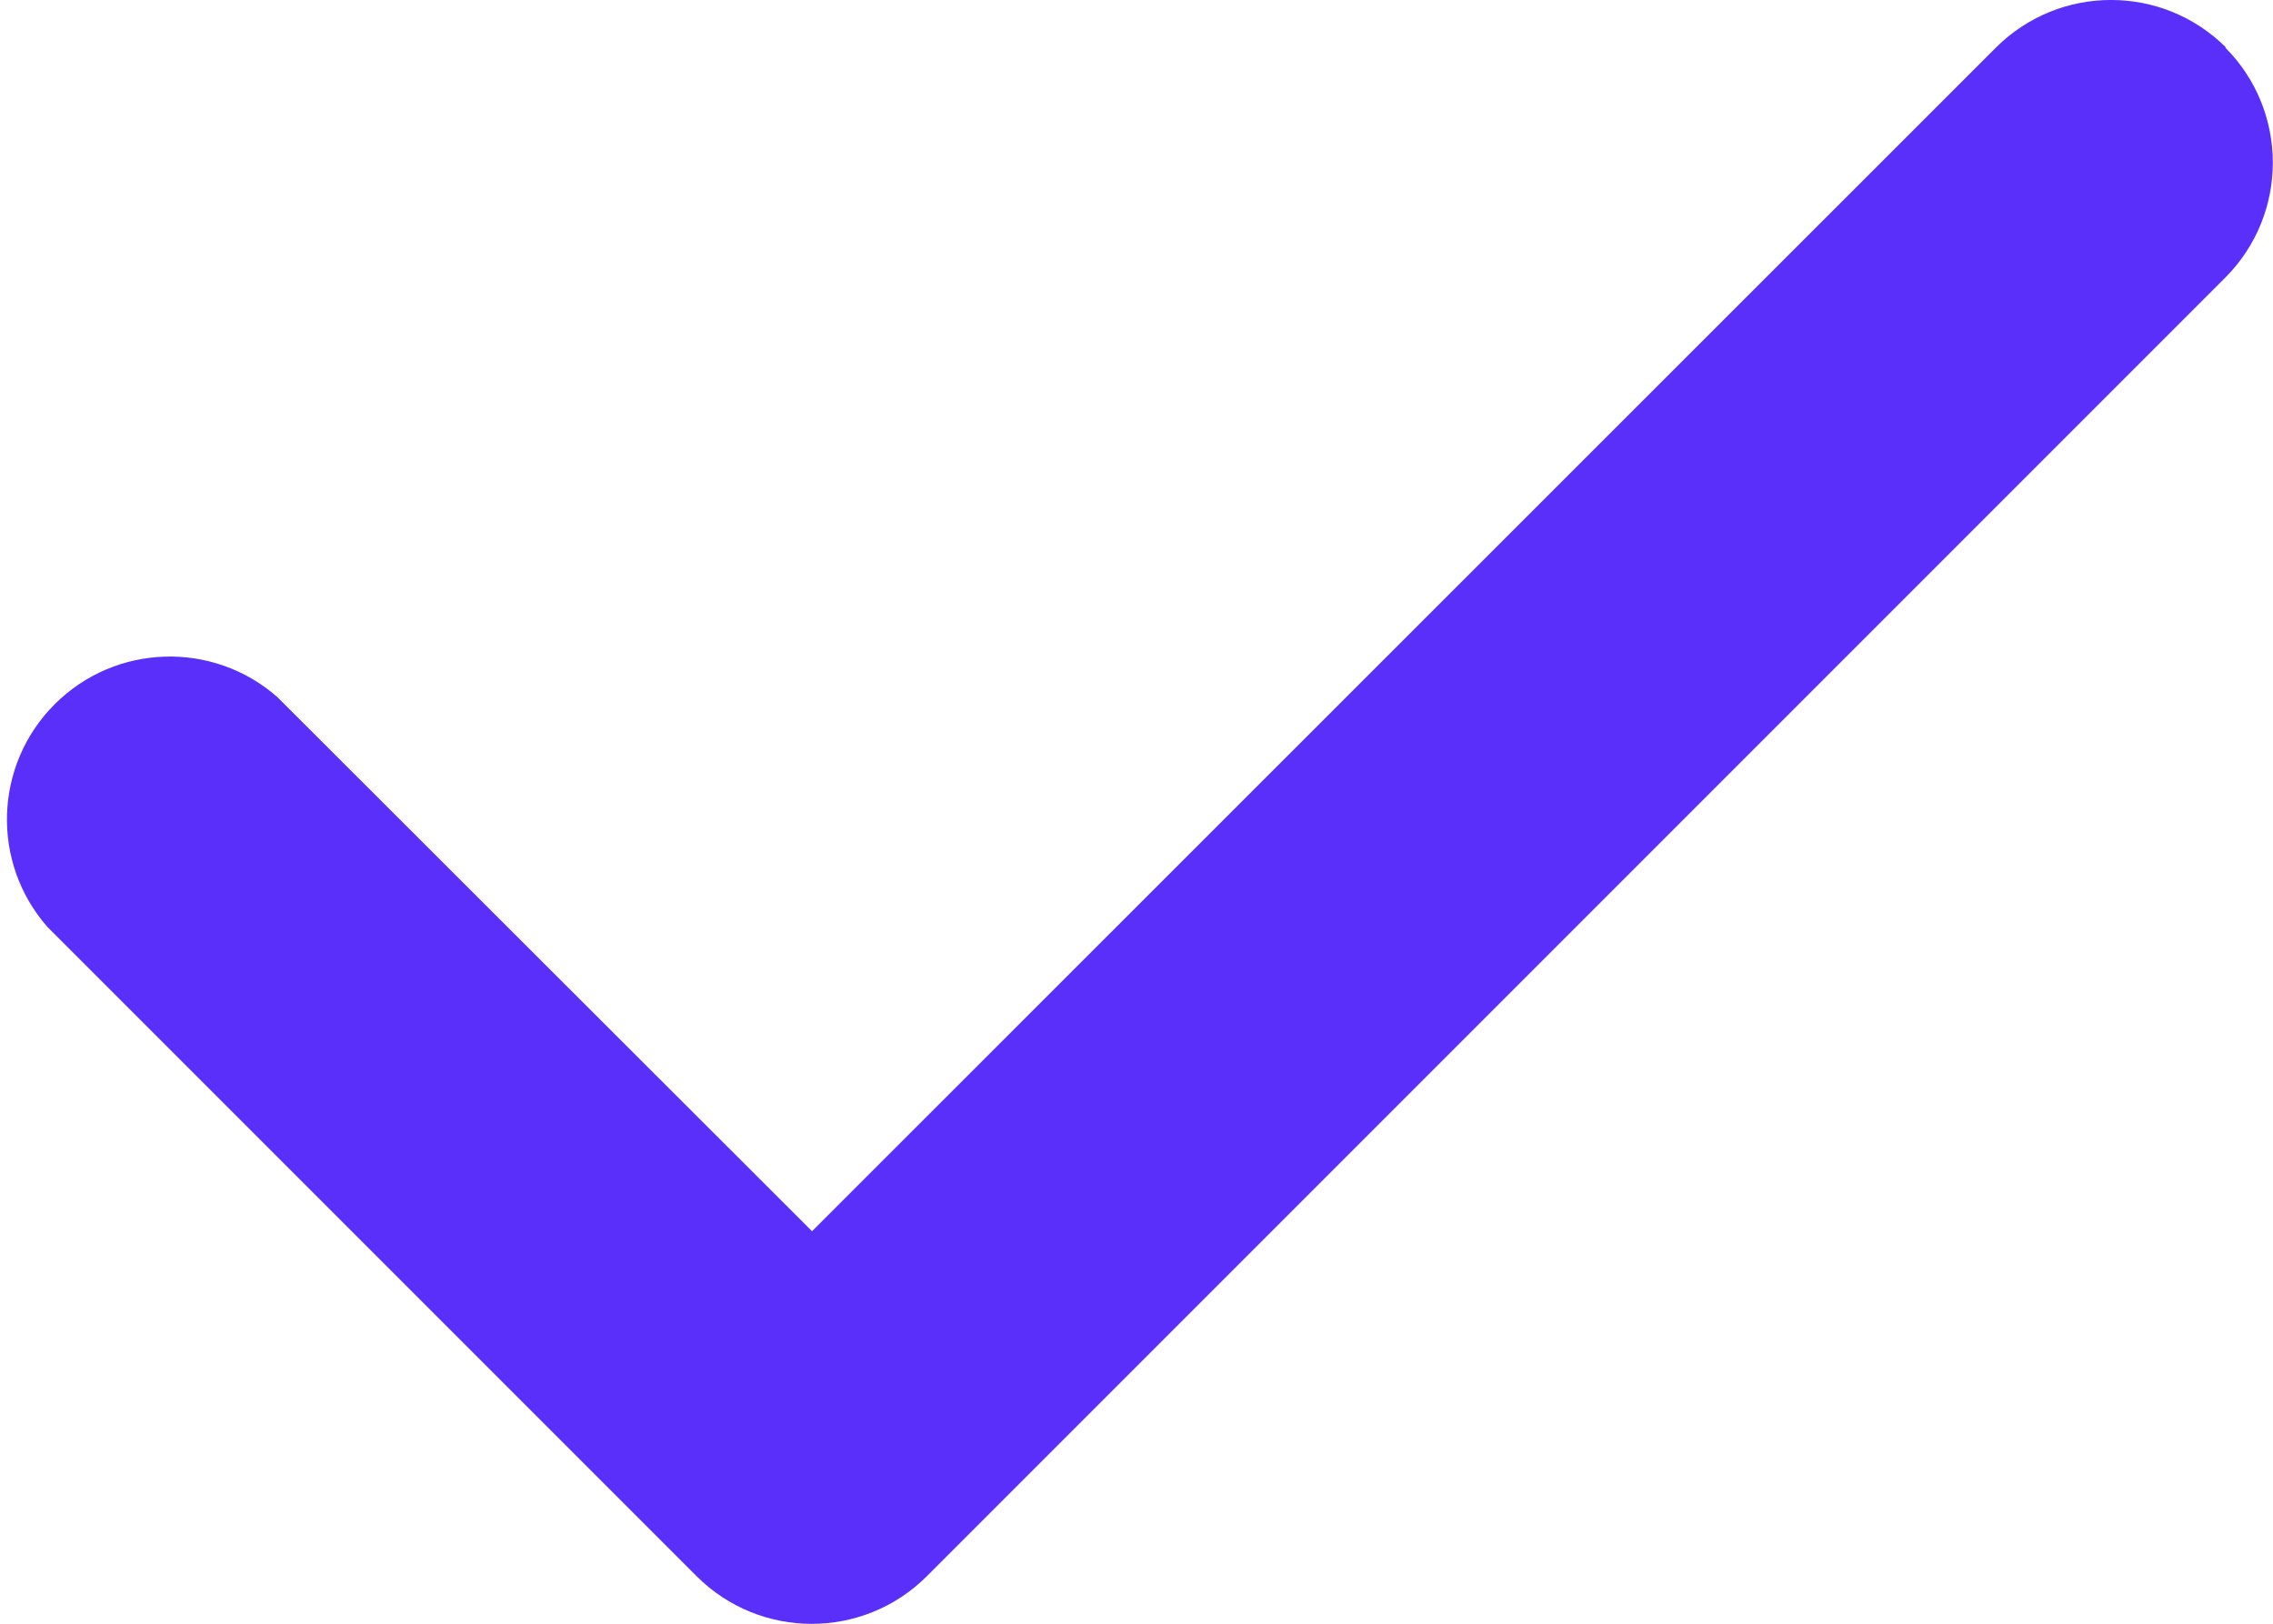
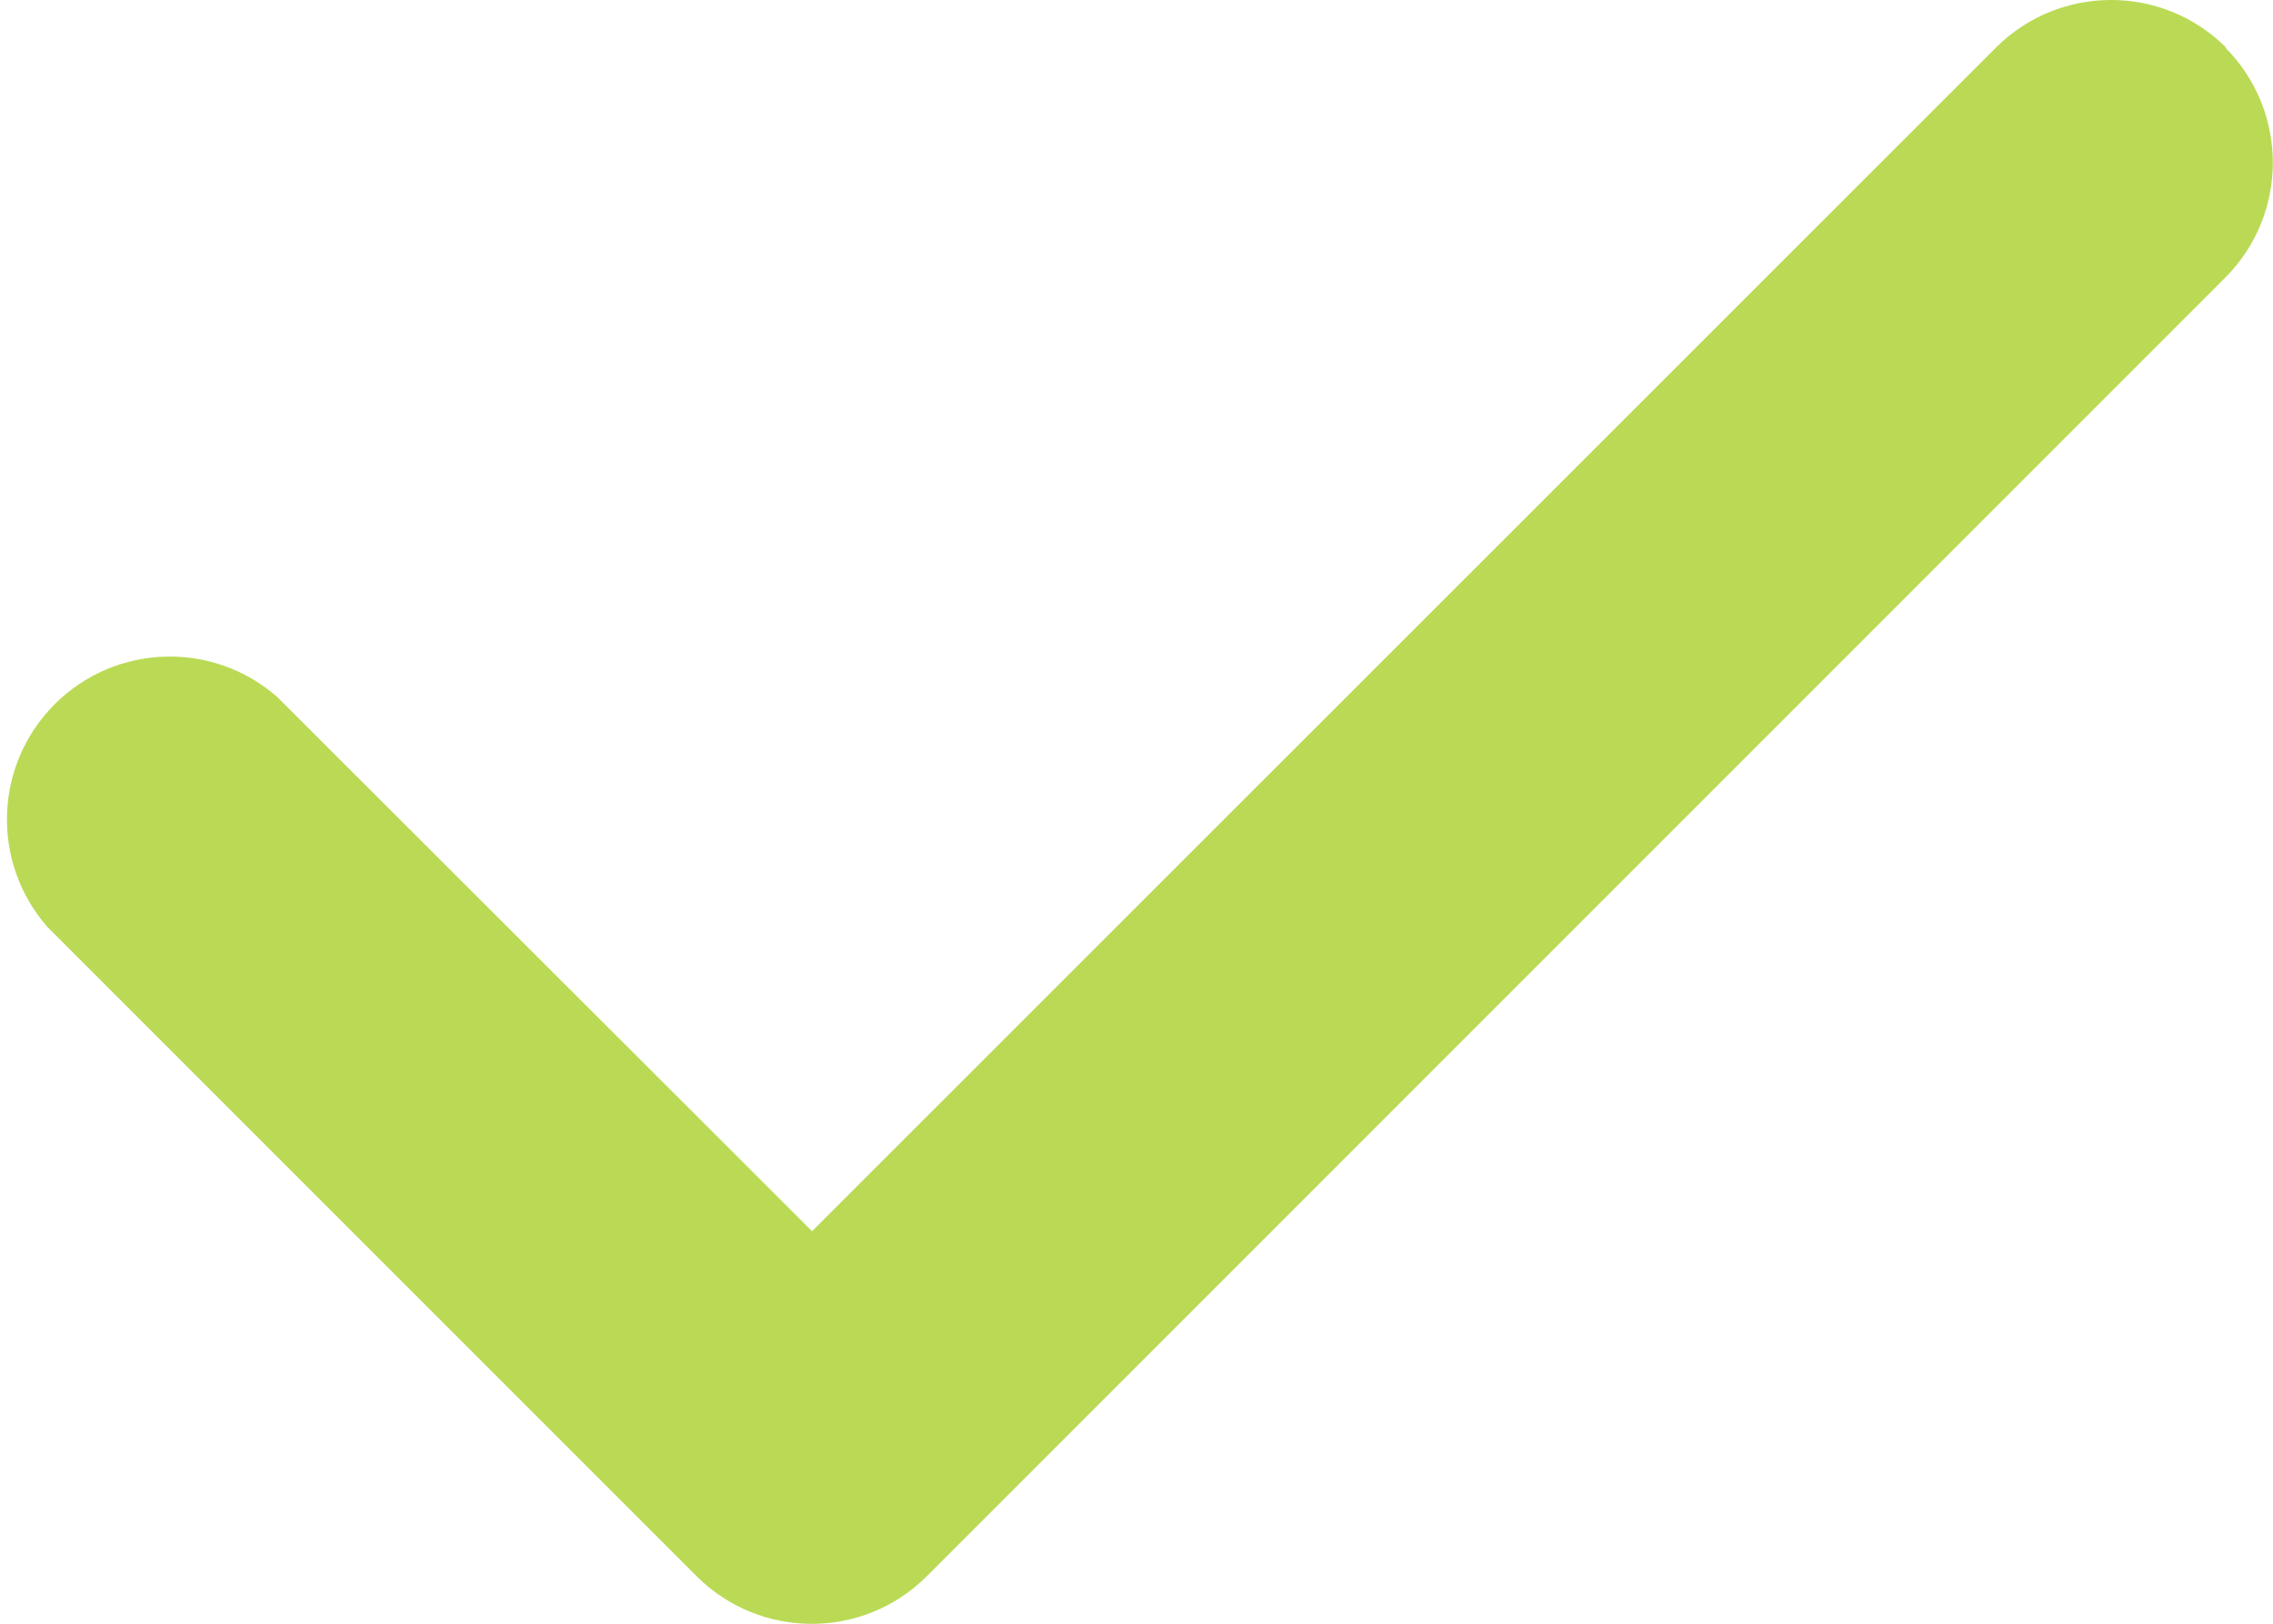
<svg xmlns="http://www.w3.org/2000/svg" width="11.163" height="7.974" viewBox="0 0 11.163 7.974">
-   <path id="check-solid_2_" data-name="check-solid (2)" d="M42.854,96.259a.8.8,0,0,1,0,1.129l-6.378,6.378a.8.8,0,0,1-1.129,0l-3.189-3.189a.8.8,0,0,1,1.129-1.129l2.626,2.623,5.815-5.813a.8.8,0,0,1,1.129,0Z" transform="translate(-31.925 -96.025)" fill="#5a2ff9" />
+   <path id="check-solid_2_" data-name="check-solid (2)" d="M42.854,96.259a.8.8,0,0,1,0,1.129l-6.378,6.378a.8.8,0,0,1-1.129,0l-3.189-3.189a.8.8,0,0,1,1.129-1.129l2.626,2.623,5.815-5.813a.8.8,0,0,1,1.129,0Z" transform="translate(-31.925 -96.025)" fill="#BADA55" />
</svg>
